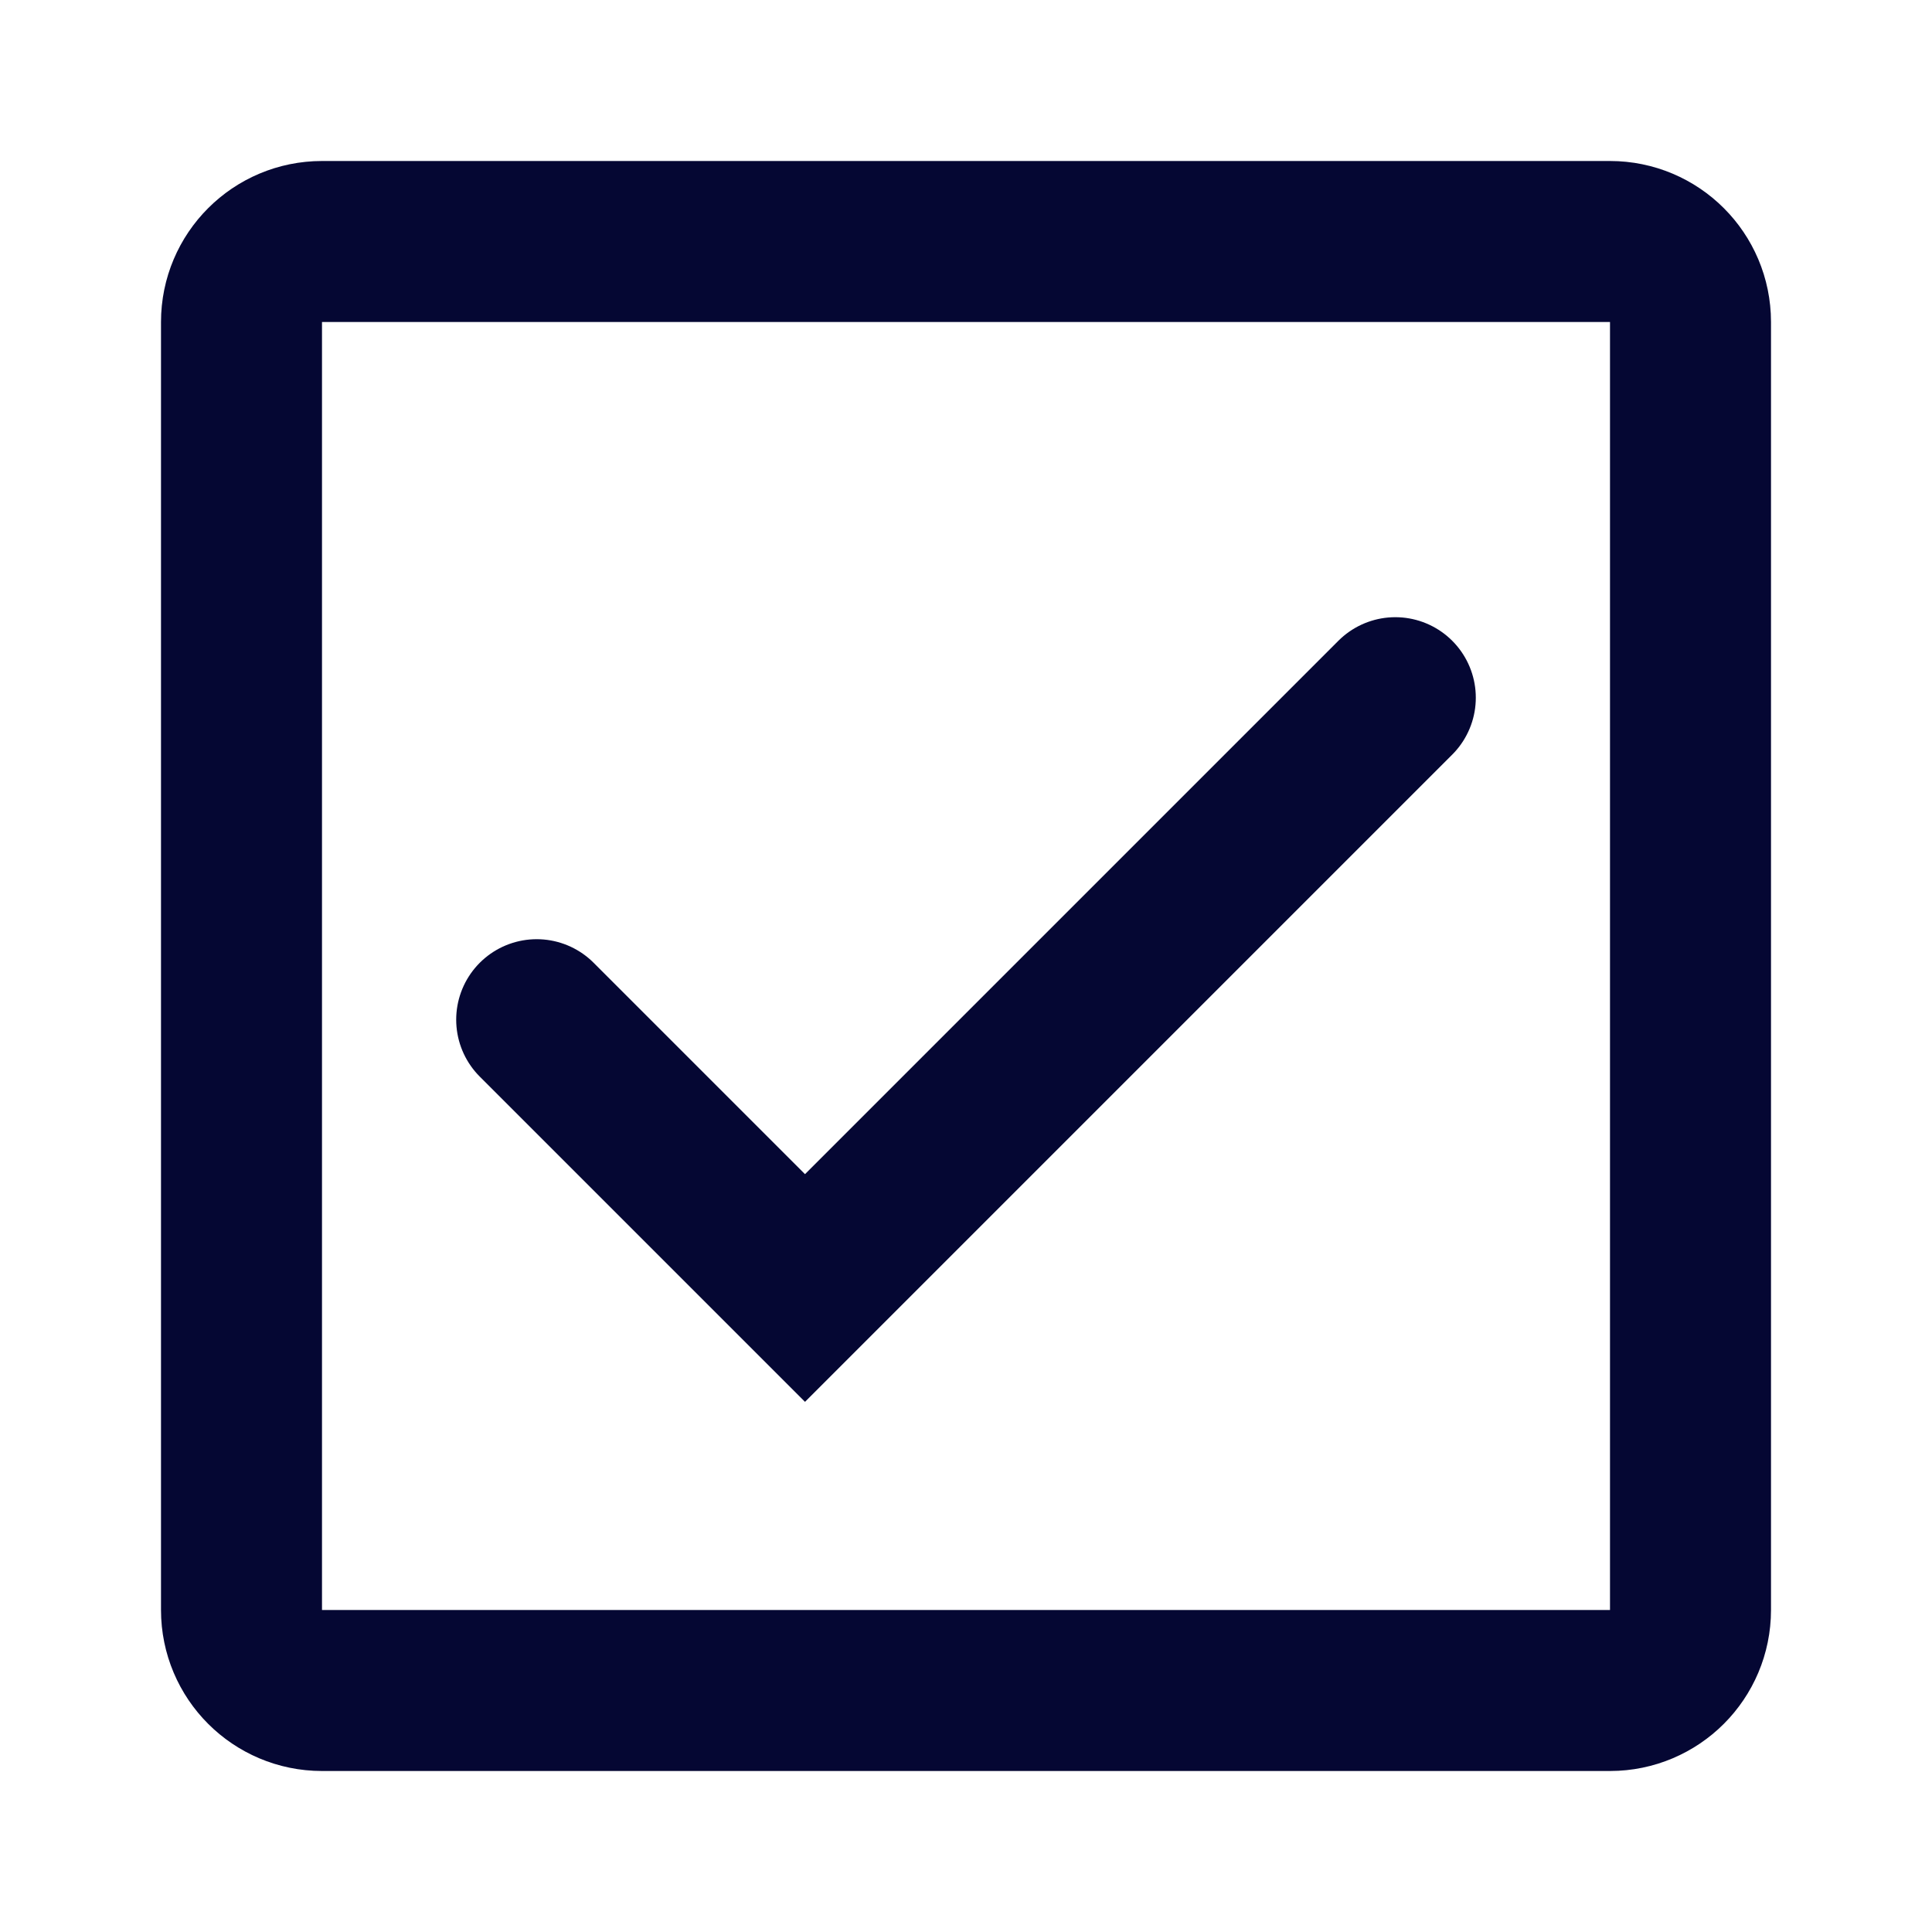
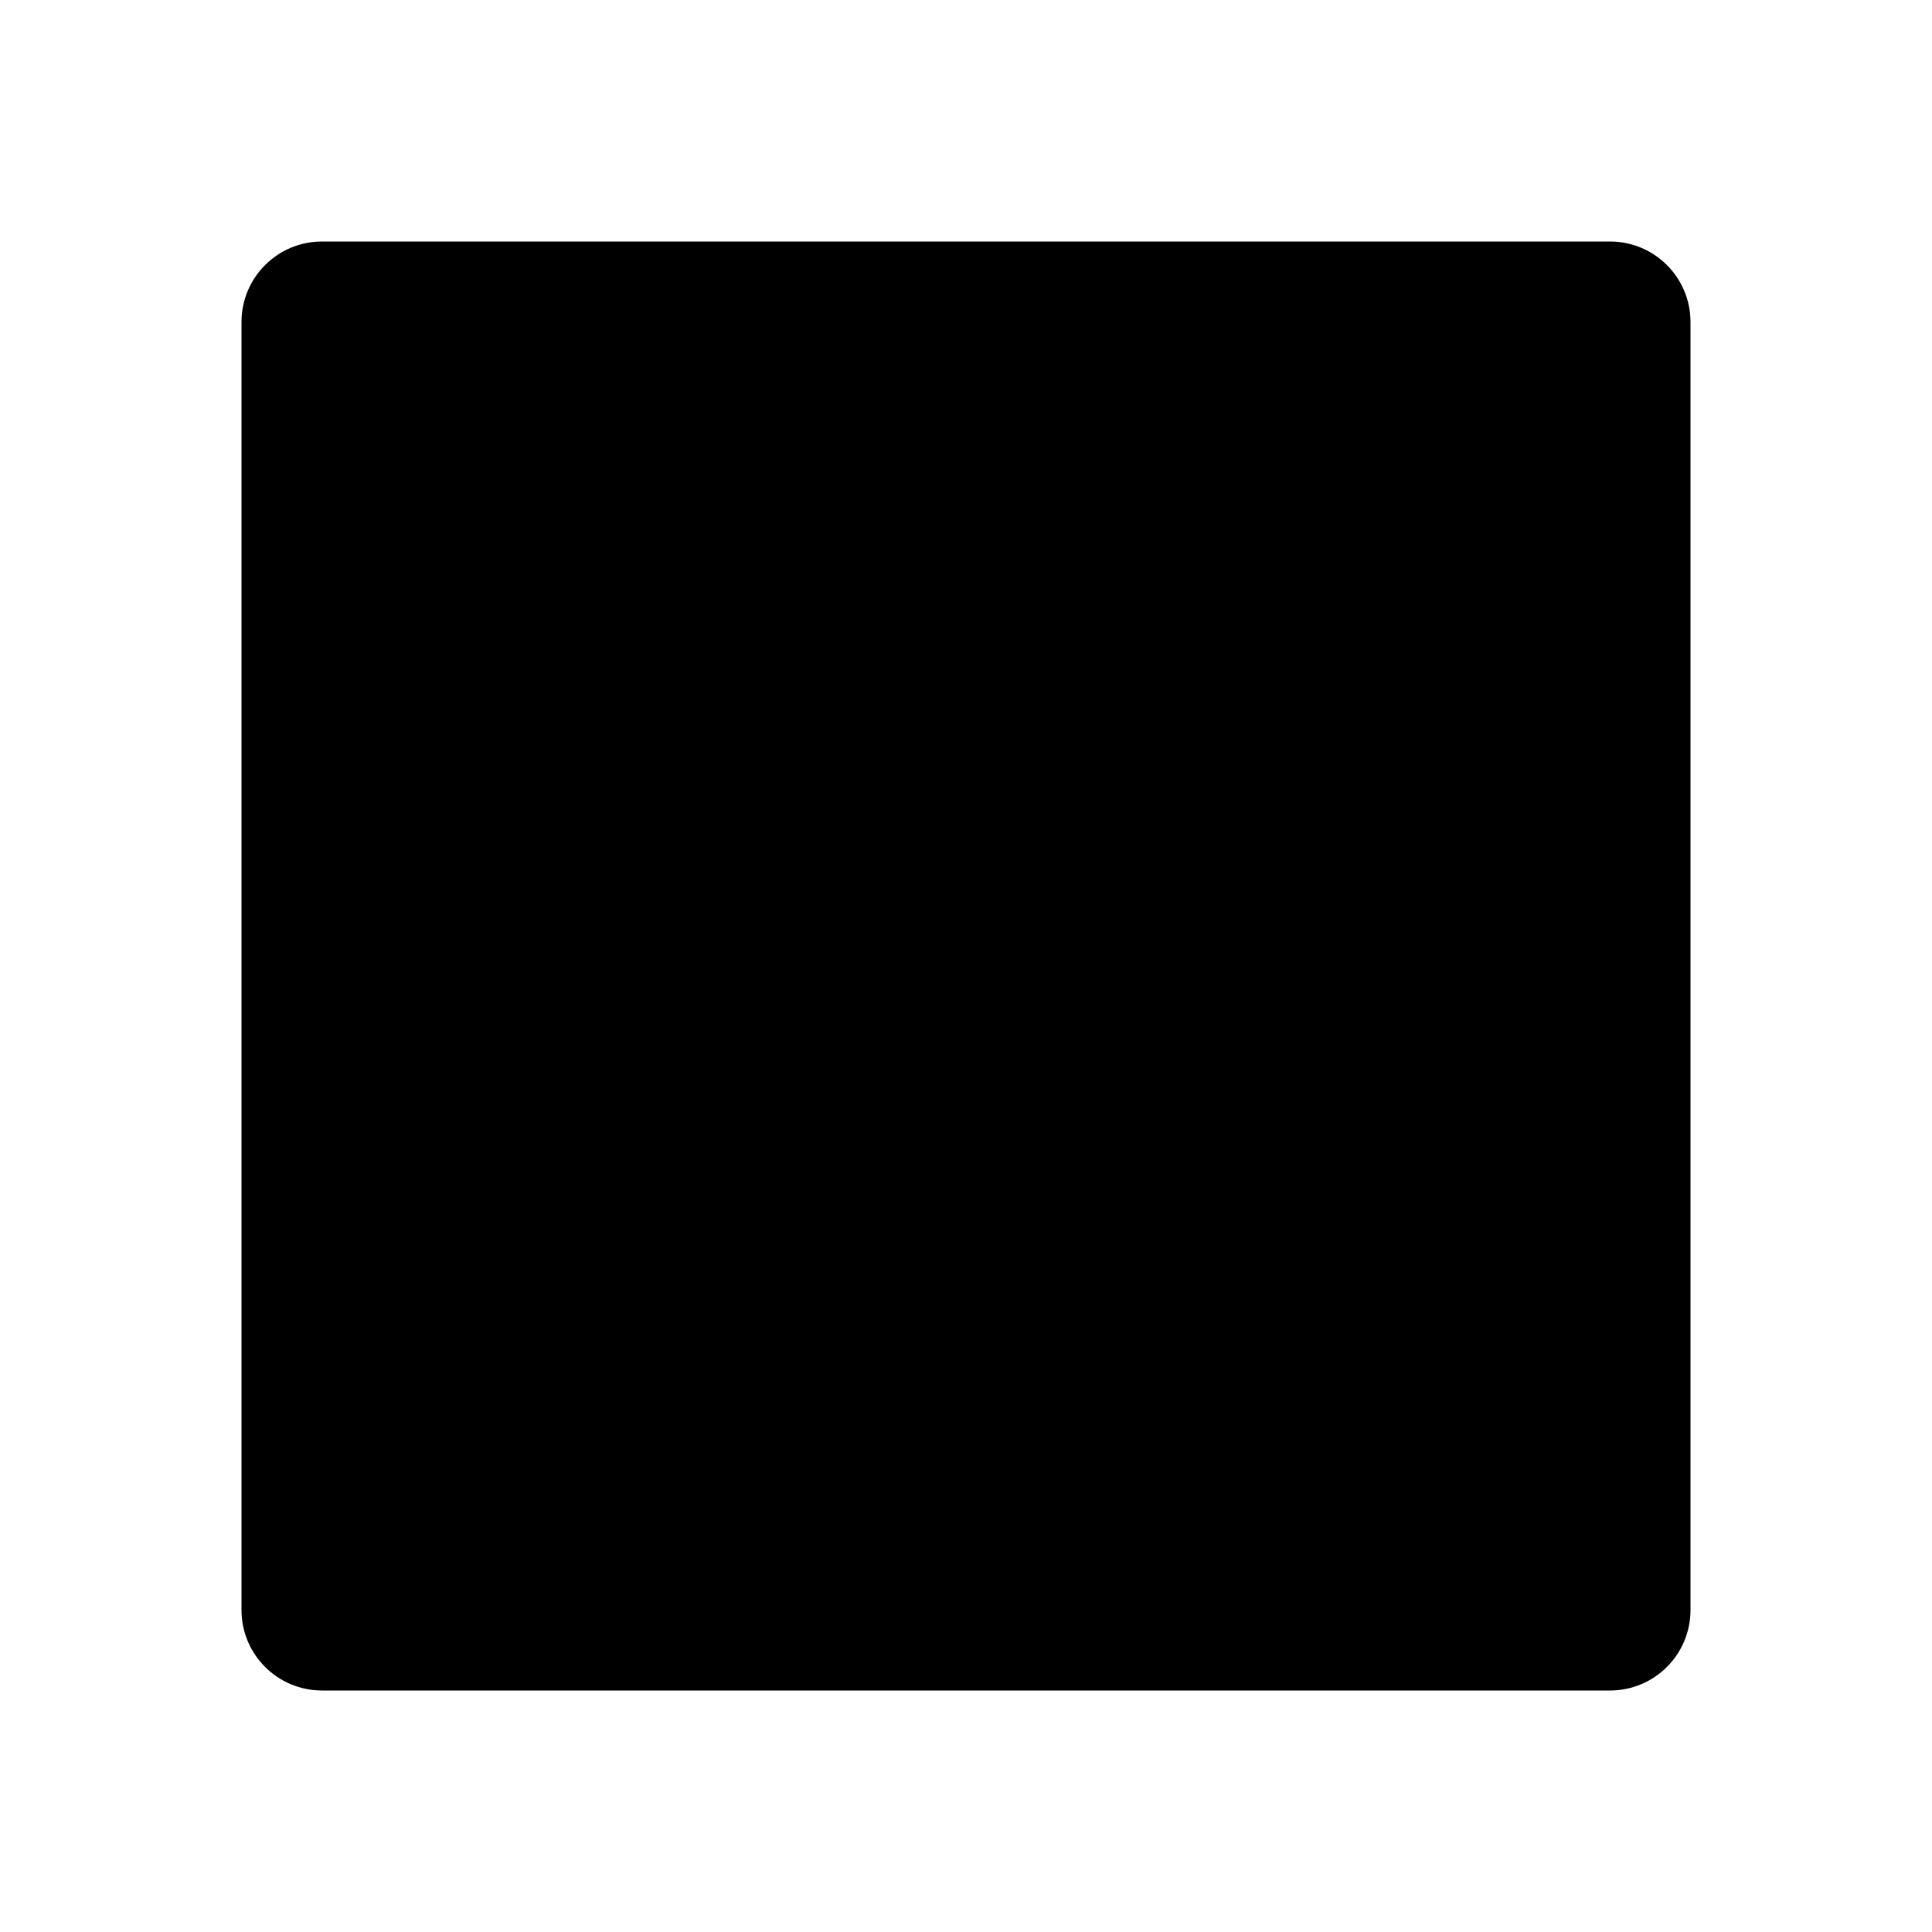
- <svg xmlns="http://www.w3.org/2000/svg" width="24" height="24" viewBox="0 0 24 24" fill="none">
-   <rect x="21" y="3" width="18" height="18" rx="1" transform="rotate(90 21 3)" stroke="#050733" stroke-width="2" stroke-linecap="round" stroke-linejoin="round" />
-   <path d="M6.667 12.667L10 16L17.333 8.667" stroke="#050733" stroke-width="2" stroke-linecap="round" />
+ <svg xmlns="http://www.w3.org/2000/svg" width="24" height="24" viewBox="0 0 24 24">
+   <rect x="21" y="3" width="18" height="18" rx="1" transform="rotate(90 21 3)" />
+   <path d="M6.667 12.667L10 16L17.333 8.667" />
</svg>
